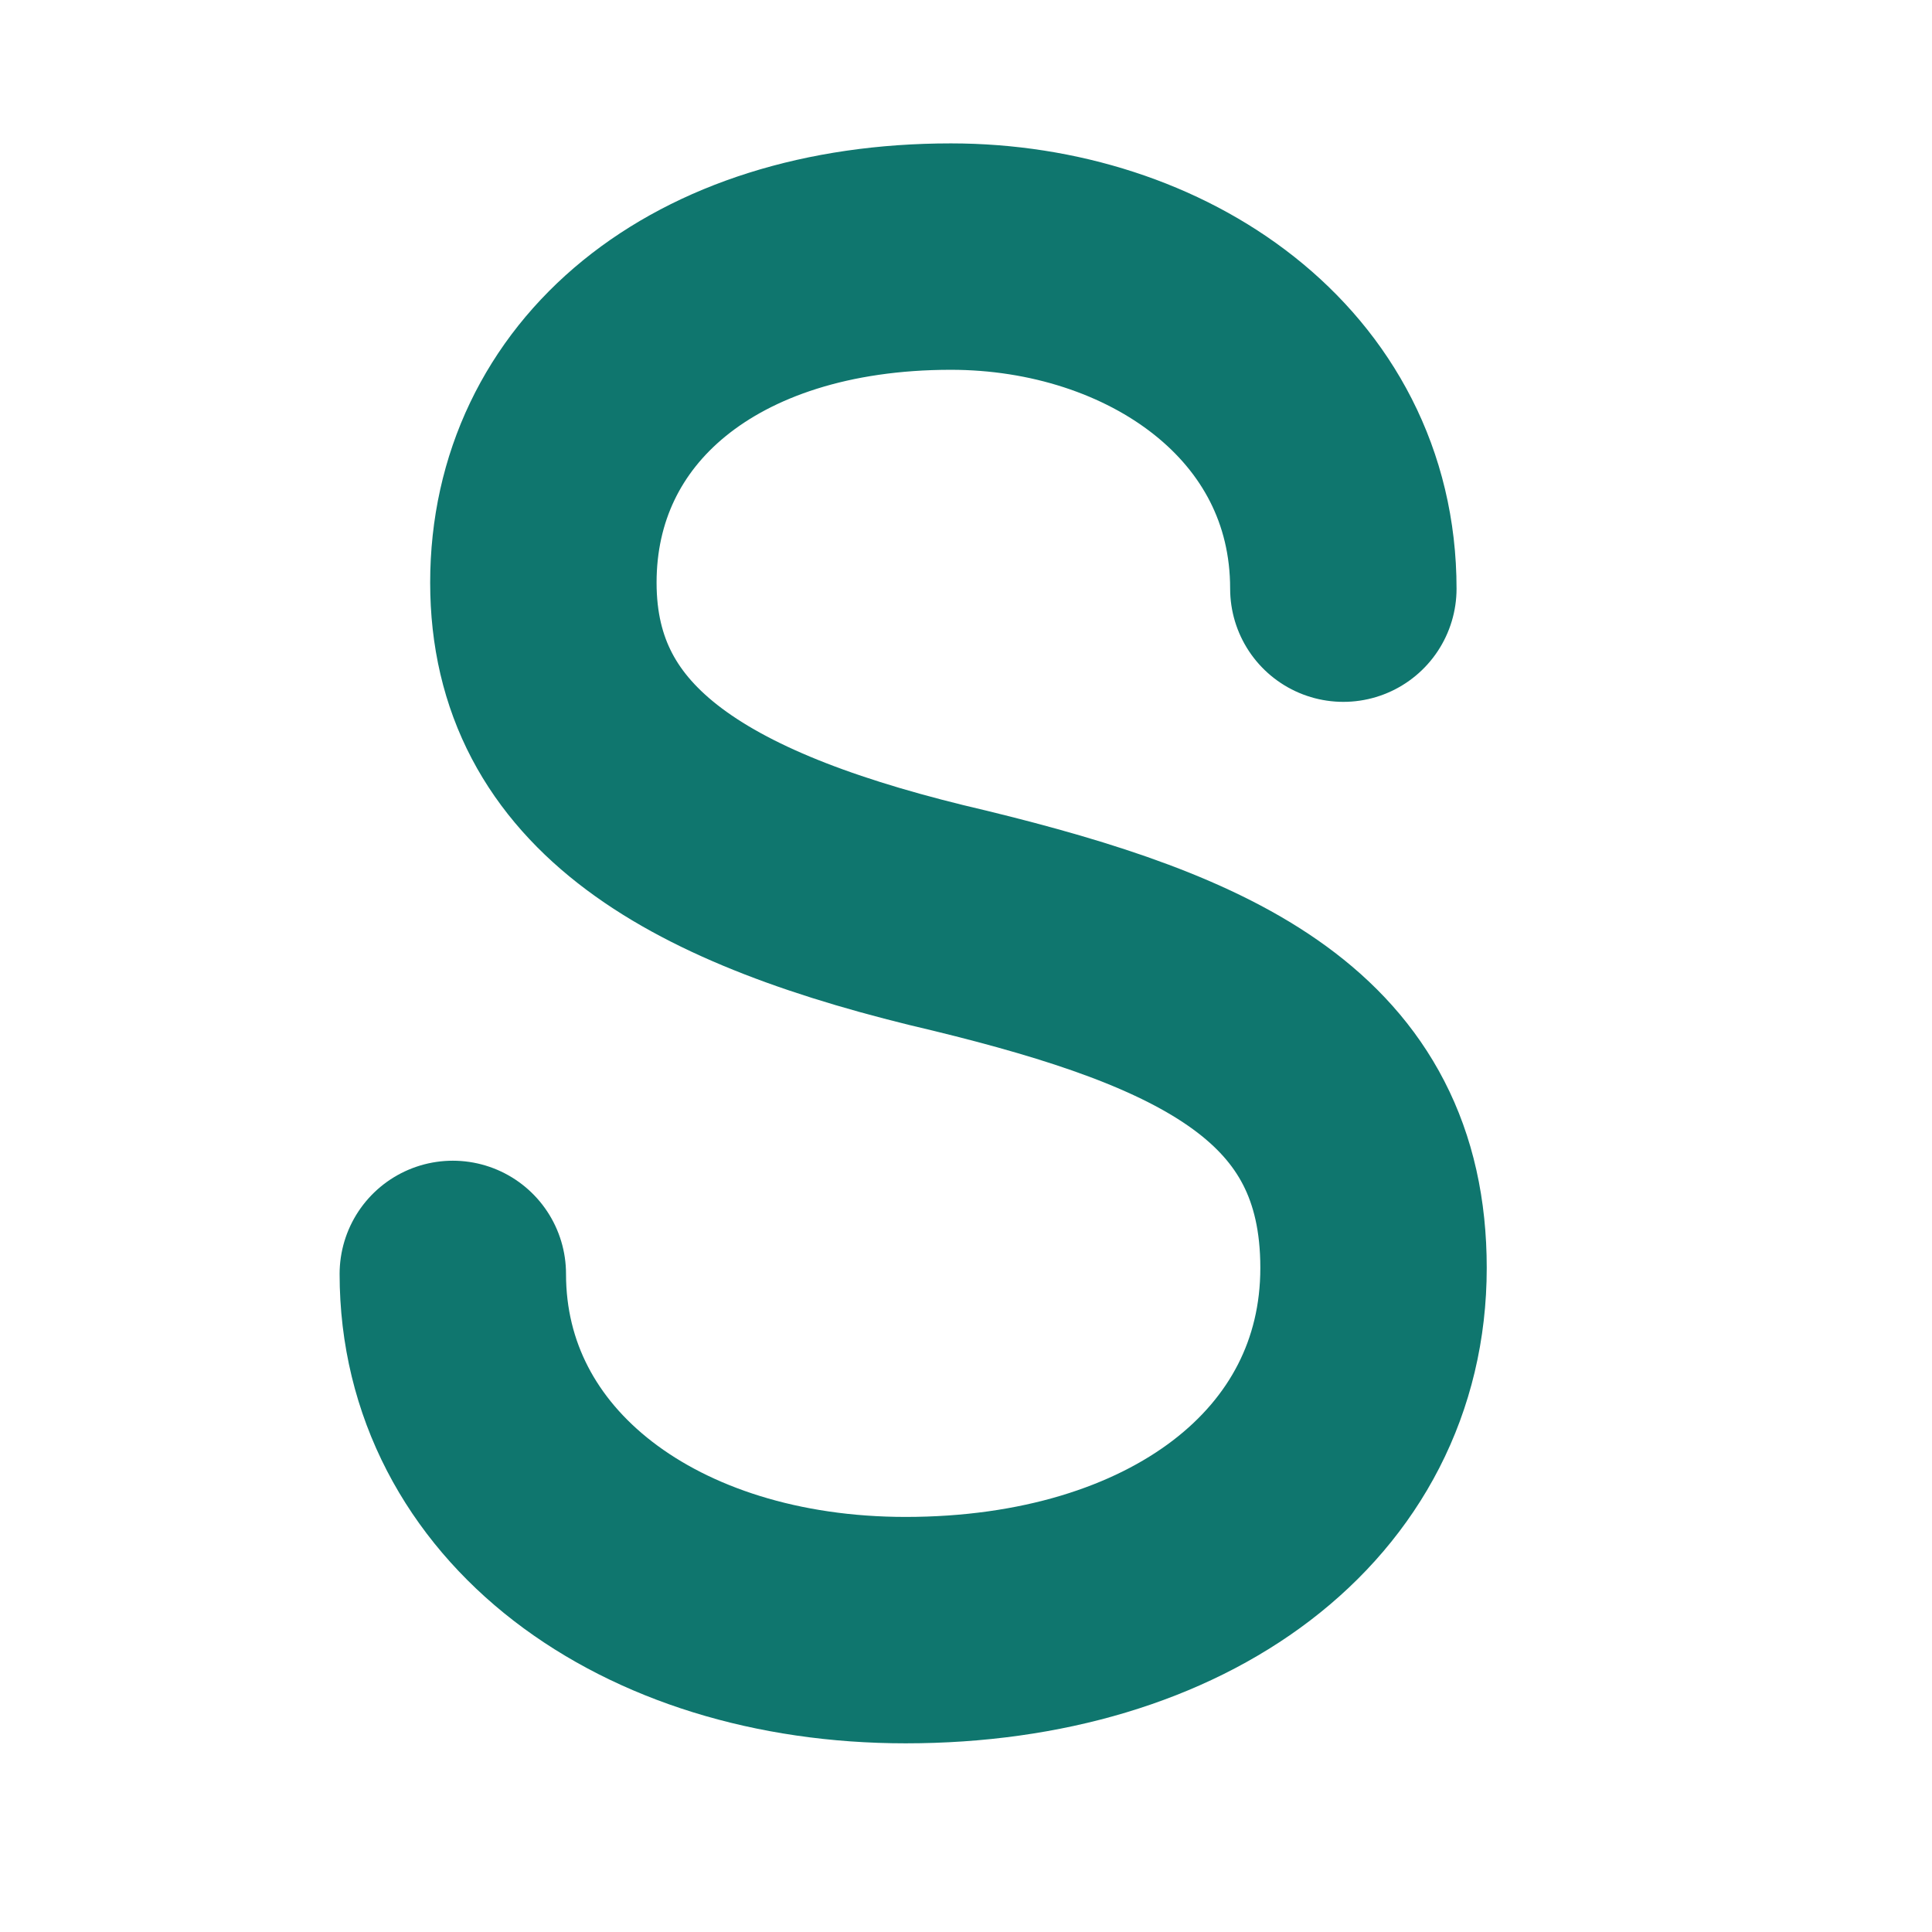
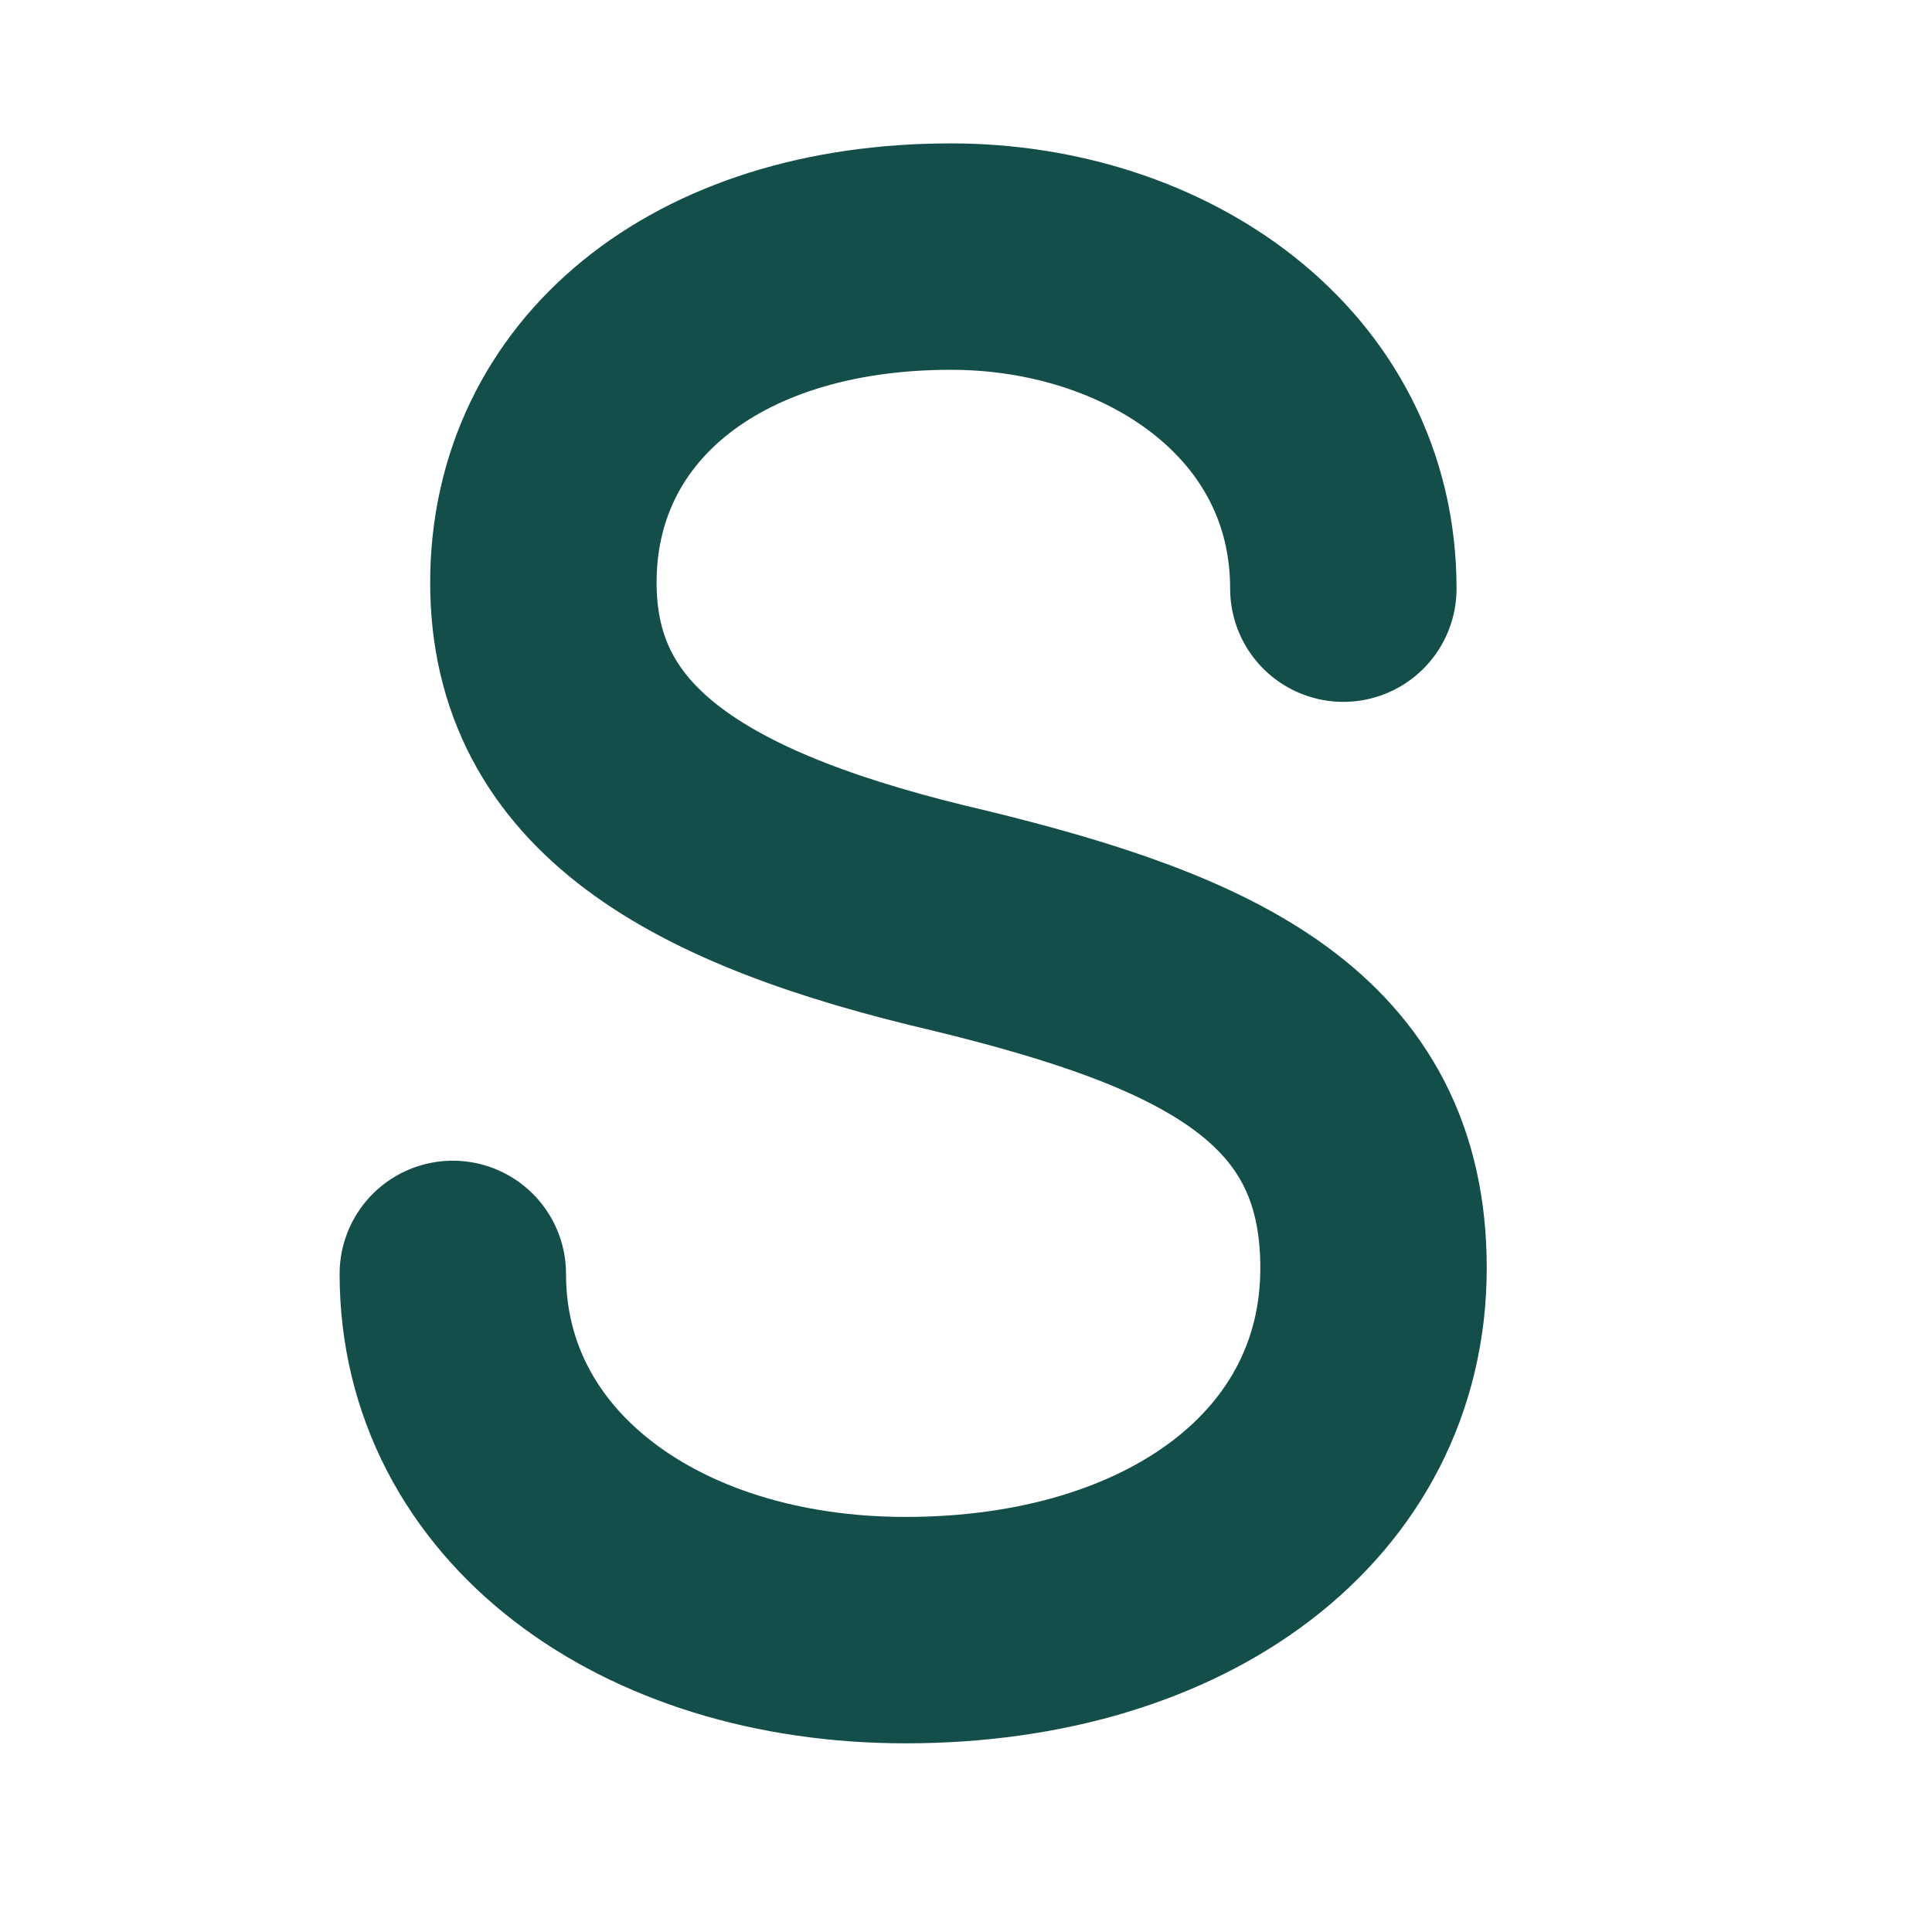
<svg xmlns="http://www.w3.org/2000/svg" viewBox="0 0 64 64" role="img" aria-label="Salanor">
-   <path fill="none" stroke="#0f766e" stroke-width="7.5" stroke-linecap="round" stroke-linejoin="round" d="M44.5 19.5c0-6.8-6.2-11-13-11-8.2 0-13.5 4.5-13.5 10.8 0 6.2 5.2 9.2 13.8 11.2 8.2 2 13.7 4.5 13.7 11.5 0 7.2-6.5 12-15.5 12-8.5 0-15-4.8-15-11.8" />
+   <path fill="none" stroke="#134e4a" stroke-width="7.5" stroke-linecap="round" stroke-linejoin="round" d="M44.5 19.5c0-6.8-6.2-11-13-11-8.2 0-13.5 4.5-13.5 10.8 0 6.2 5.2 9.2 13.8 11.2 8.2 2 13.7 4.5 13.7 11.5 0 7.2-6.5 12-15.5 12-8.5 0-15-4.8-15-11.8" />
</svg>
